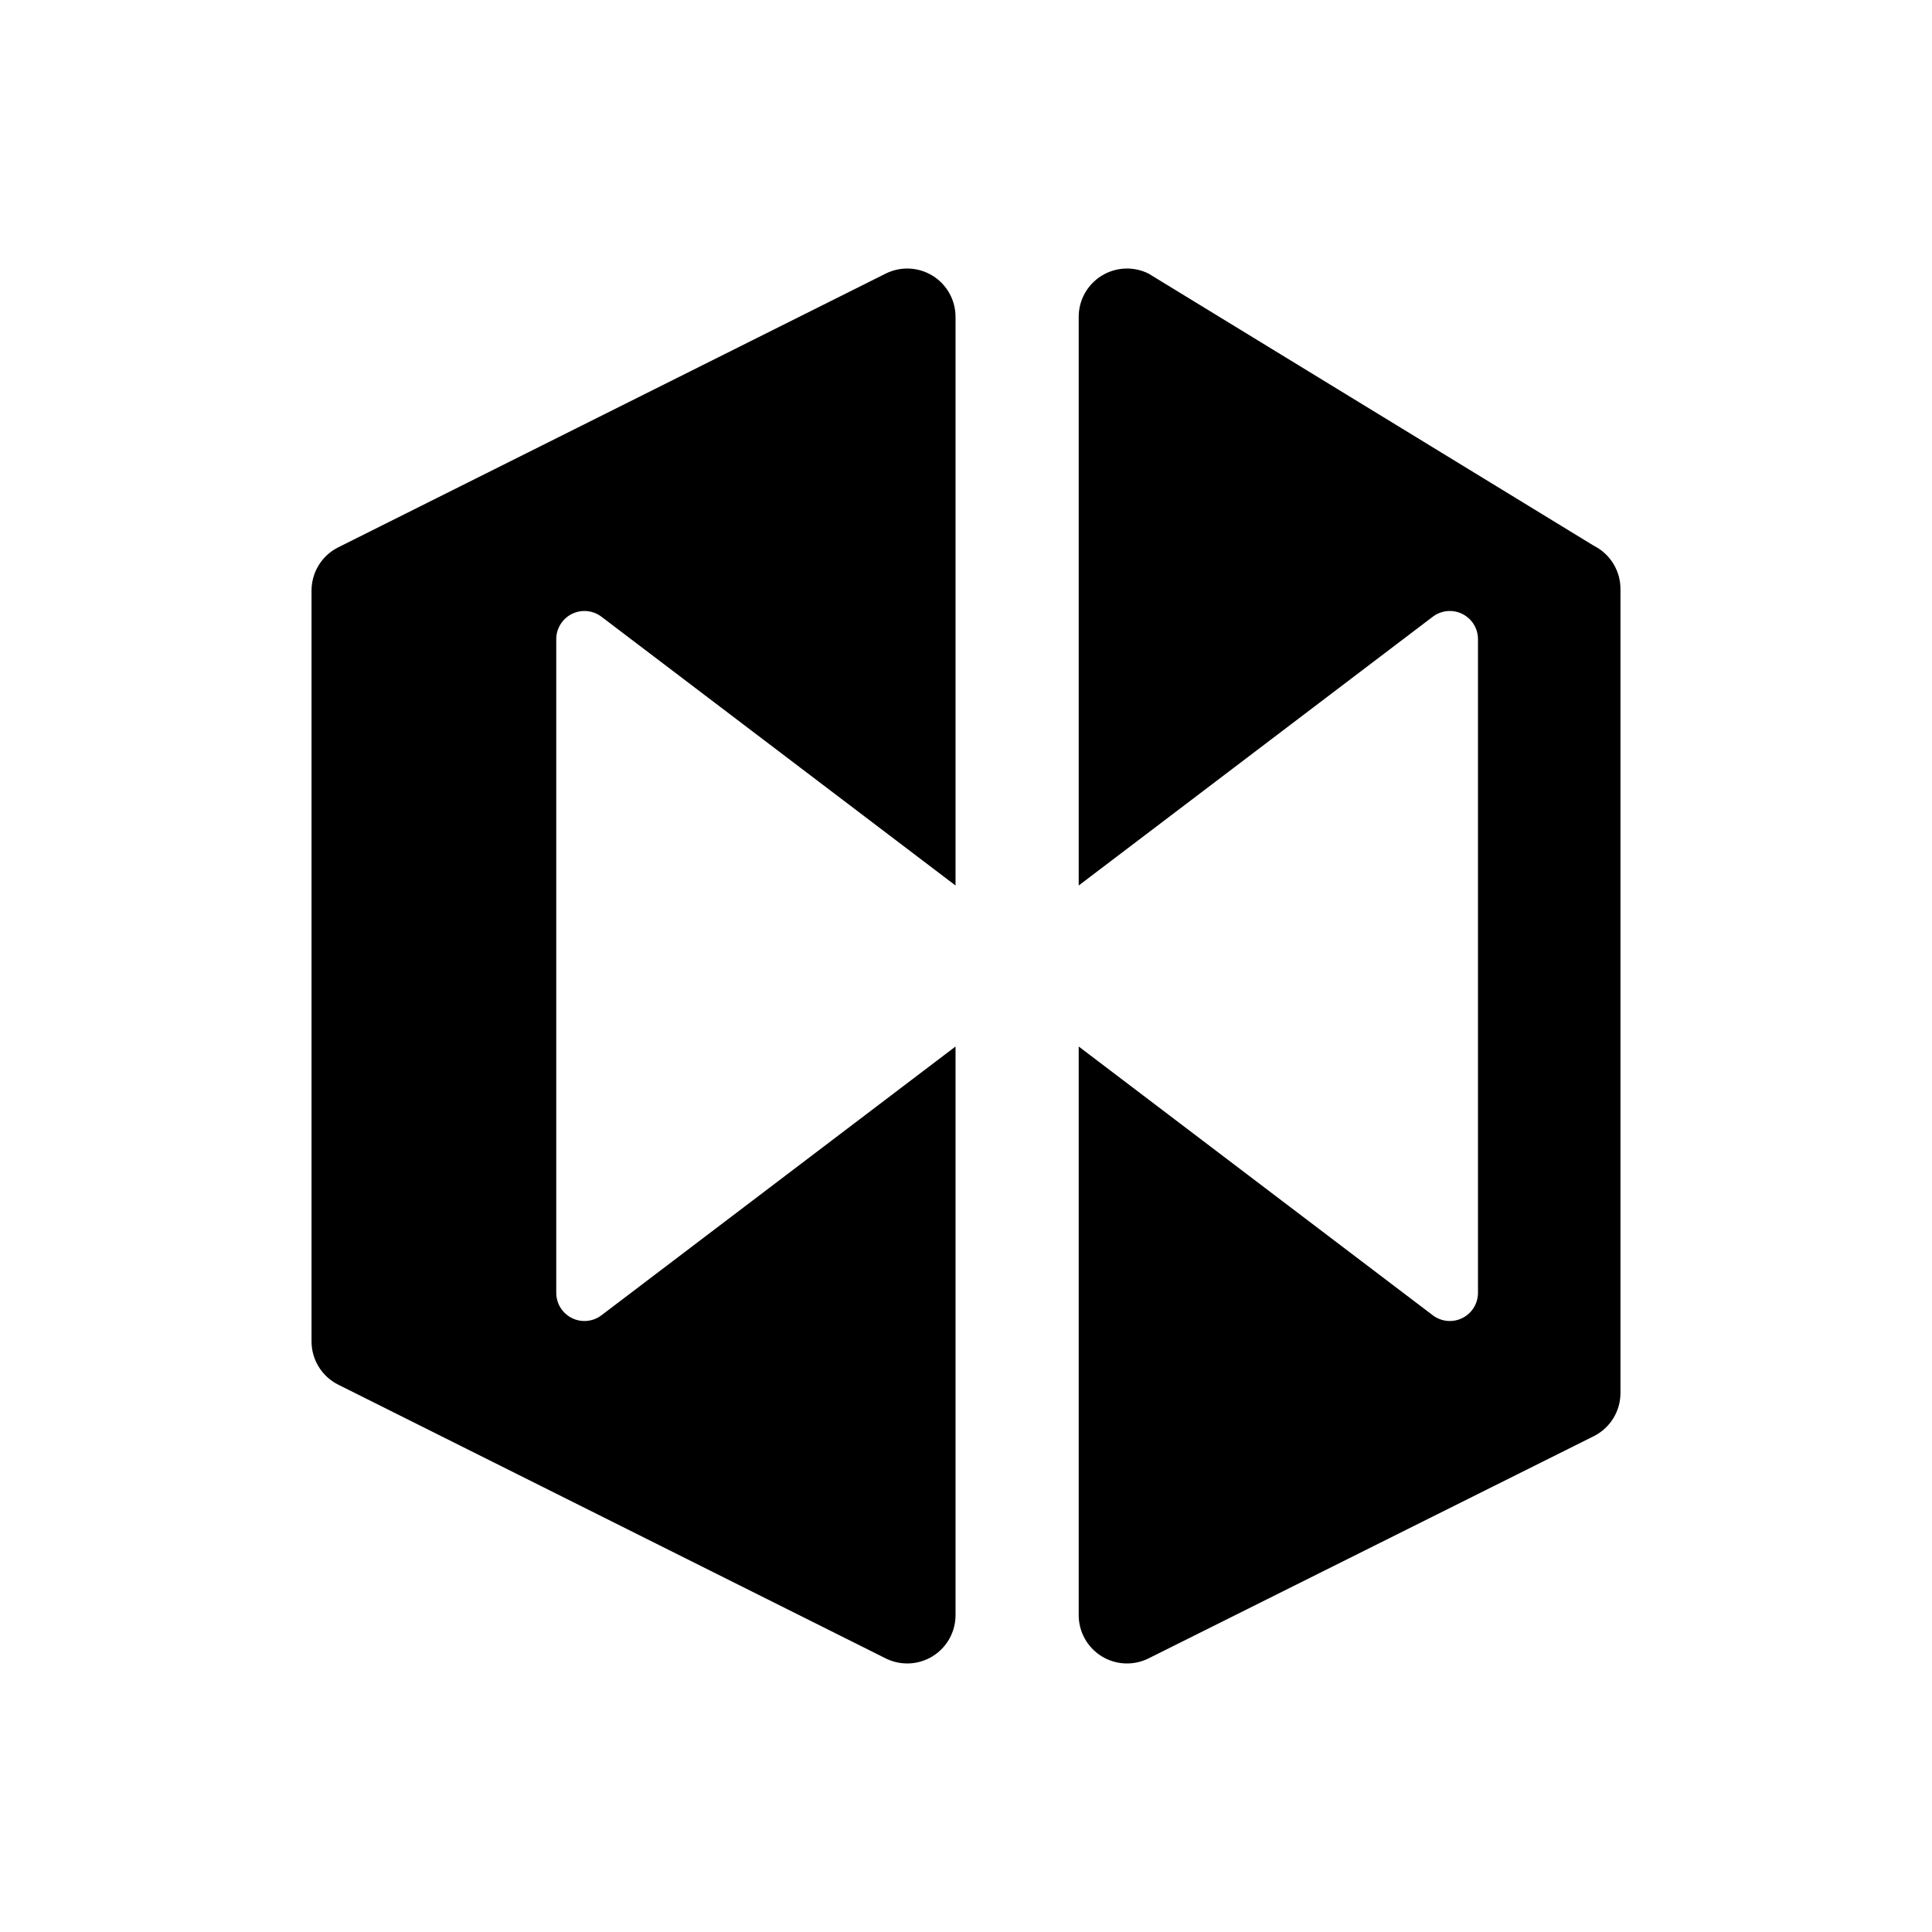
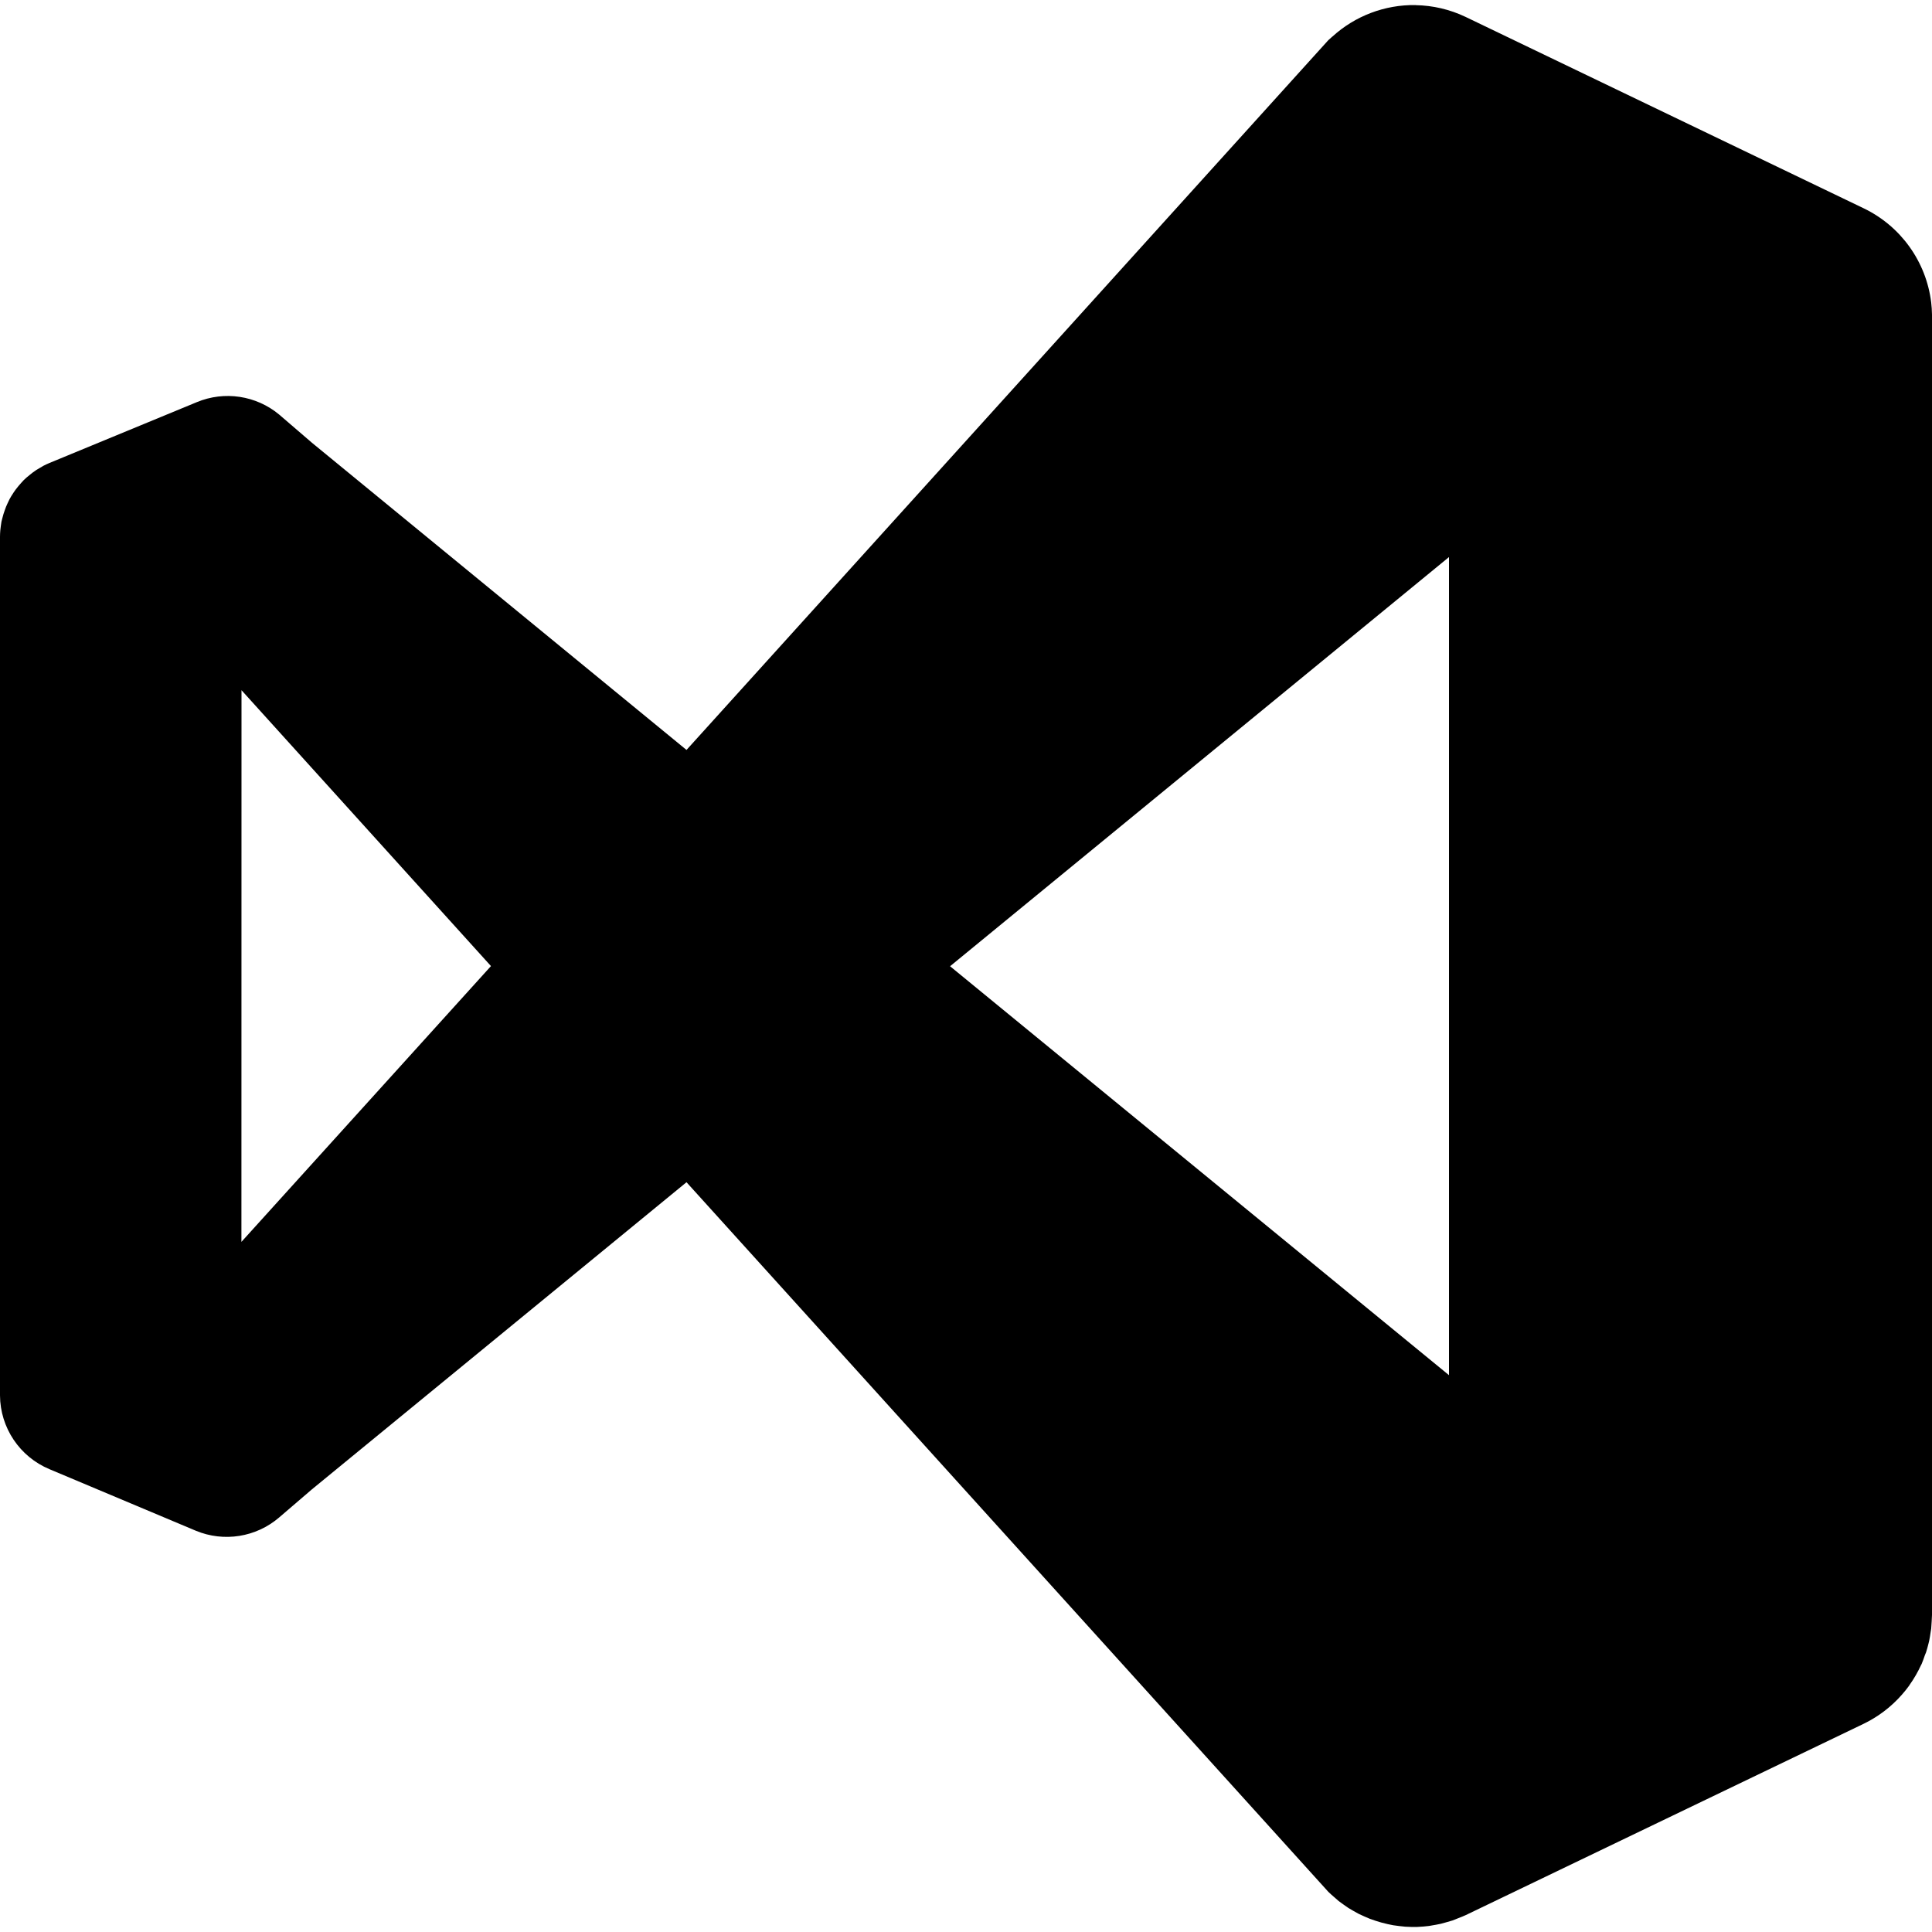
<svg xmlns="http://www.w3.org/2000/svg" viewBox="0 0 24 24">
-   <path fill="currentColor" stroke="none" d="M11 3.4 4.2 6.8a.6.6 0 0 0-.33.54v9.32a.6.6 0 0 0 .33.54L11 20.6a.6.6 0 0 0 .87-.54V13l-4.4 3.34a.35.35 0 0 1-.56-.28V7.94a.35.35 0 0 1 .56-.28L11.87 11V3.94A.6.6 0 0 0 11 3.4ZM13.4 11l4.4-3.34a.35.35 0 0 1 .56.28v8.12a.35.35 0 0 1-.56.28L13.4 13v7.06a.6.6 0 0 0 .87.54l5.53-2.76a.6.6 0 0 0 .33-.54V7.32a.6.6 0 0 0-.33-.54L14.27 3.4a.6.6 0 0 0-.87.54Z" />
+   <path fill="currentColor" fill-rule="evenodd" clip-rule="evenodd" stroke="none" d="M17.583.063a1.5 1.5 0 00-1.032.392 1.5 1.5 0 00-.001 0A.88.88 0 0016.5.5L8.528 9.316 3.875 5.5l-.407-.35a1 1 0 00-1.024-.154 1 1 0 00-.012.005l-1.817.75a1 1 0 00-.077.036 1 1 0 00-.047.028 1 1 0 00-.038.022 1 1 0 00-.048.034 1 1 0 00-.03.024 1 1 0 00-.044.036 1 1 0 00-.036.033 1 1 0 00-.032.035 1 1 0 00-.033.038 1 1 0 00-.035.044 1 1 0 00-.024.034 1 1 0 00-.032.05 1 1 0 00-.02.035 1 1 0 00-.024.05 1 1 0 00-.02.045 1 1 0 00-.016.044 1 1 0 00-.016.047 1 1 0 00-.015.055 1 1 0 00-.01.04 1 1 0 00-.008.054 1 1 0 00-.006.05A1 1 0 000 6.668v10.666a1 1 0 00.615.917l1.817.764a1 1 0 001.035-.164l.408-.35 4.653-3.815 7.973 8.815a1.5 1.5 0 00.072.065 1.5 1.5 0 00.057.05 1.5 1.5 0 00.058.042 1.5 1.5 0 00.063.044 1.5 1.5 0 00.065.038 1.5 1.5 0 00.065.036 1.5 1.5 0 00.068.031 1.5 1.5 0 00.07.03 1.5 1.5 0 00.073.025 1.5 1.5 0 00.066.02 1.5 1.5 0 00.08.02 1.5 1.5 0 00.068.014 1.5 1.5 0 00.075.01 1.5 1.5 0 00.075.008 1.5 1.5 0 00.073.003 1.5 1.5 0 00.077 0 1.5 1.5 0 00.078-.005 1.5 1.5 0 00.067-.007 1.5 1.5 0 00.087-.015 1.5 1.5 0 00.06-.012 1.5 1.5 0 00.08-.022 1.5 1.5 0 00.068-.02 1.5 1.5 0 00.07-.028 1.5 1.5 0 00.09-.037l4.944-2.377a1.5 1.5 0 00.476-.362 1.5 1.5 0 00.09-.112 1.5 1.5 0 00.004-.007 1.5 1.5 0 00.08-.125 1.5 1.5 0 00.062-.12 1.5 1.5 0 00.009-.017 1.5 1.5 0 00.04-.108 1.5 1.5 0 00.015-.037 1.5 1.5 0 00.03-.107 1.5 1.5 0 00.009-.037 1.5 1.5 0 00.017-.1 1.5 1.5 0 00.008-.05 1.5 1.5 0 00.006-.09 1.5 1.5 0 00.004-.08V3.942a1.5 1.5 0 000-.003 1.5 1.5 0 000-.032 1.5 1.5 0 00-.01-.15 1.5 1.5 0 00-.84-1.17L18.206.21a1.5 1.5 0 00-.622-.146zM18 6.92v10.163l-6.198-5.08zM3 8.574l3.099 3.427-3.1 3.426z" />
</svg>
